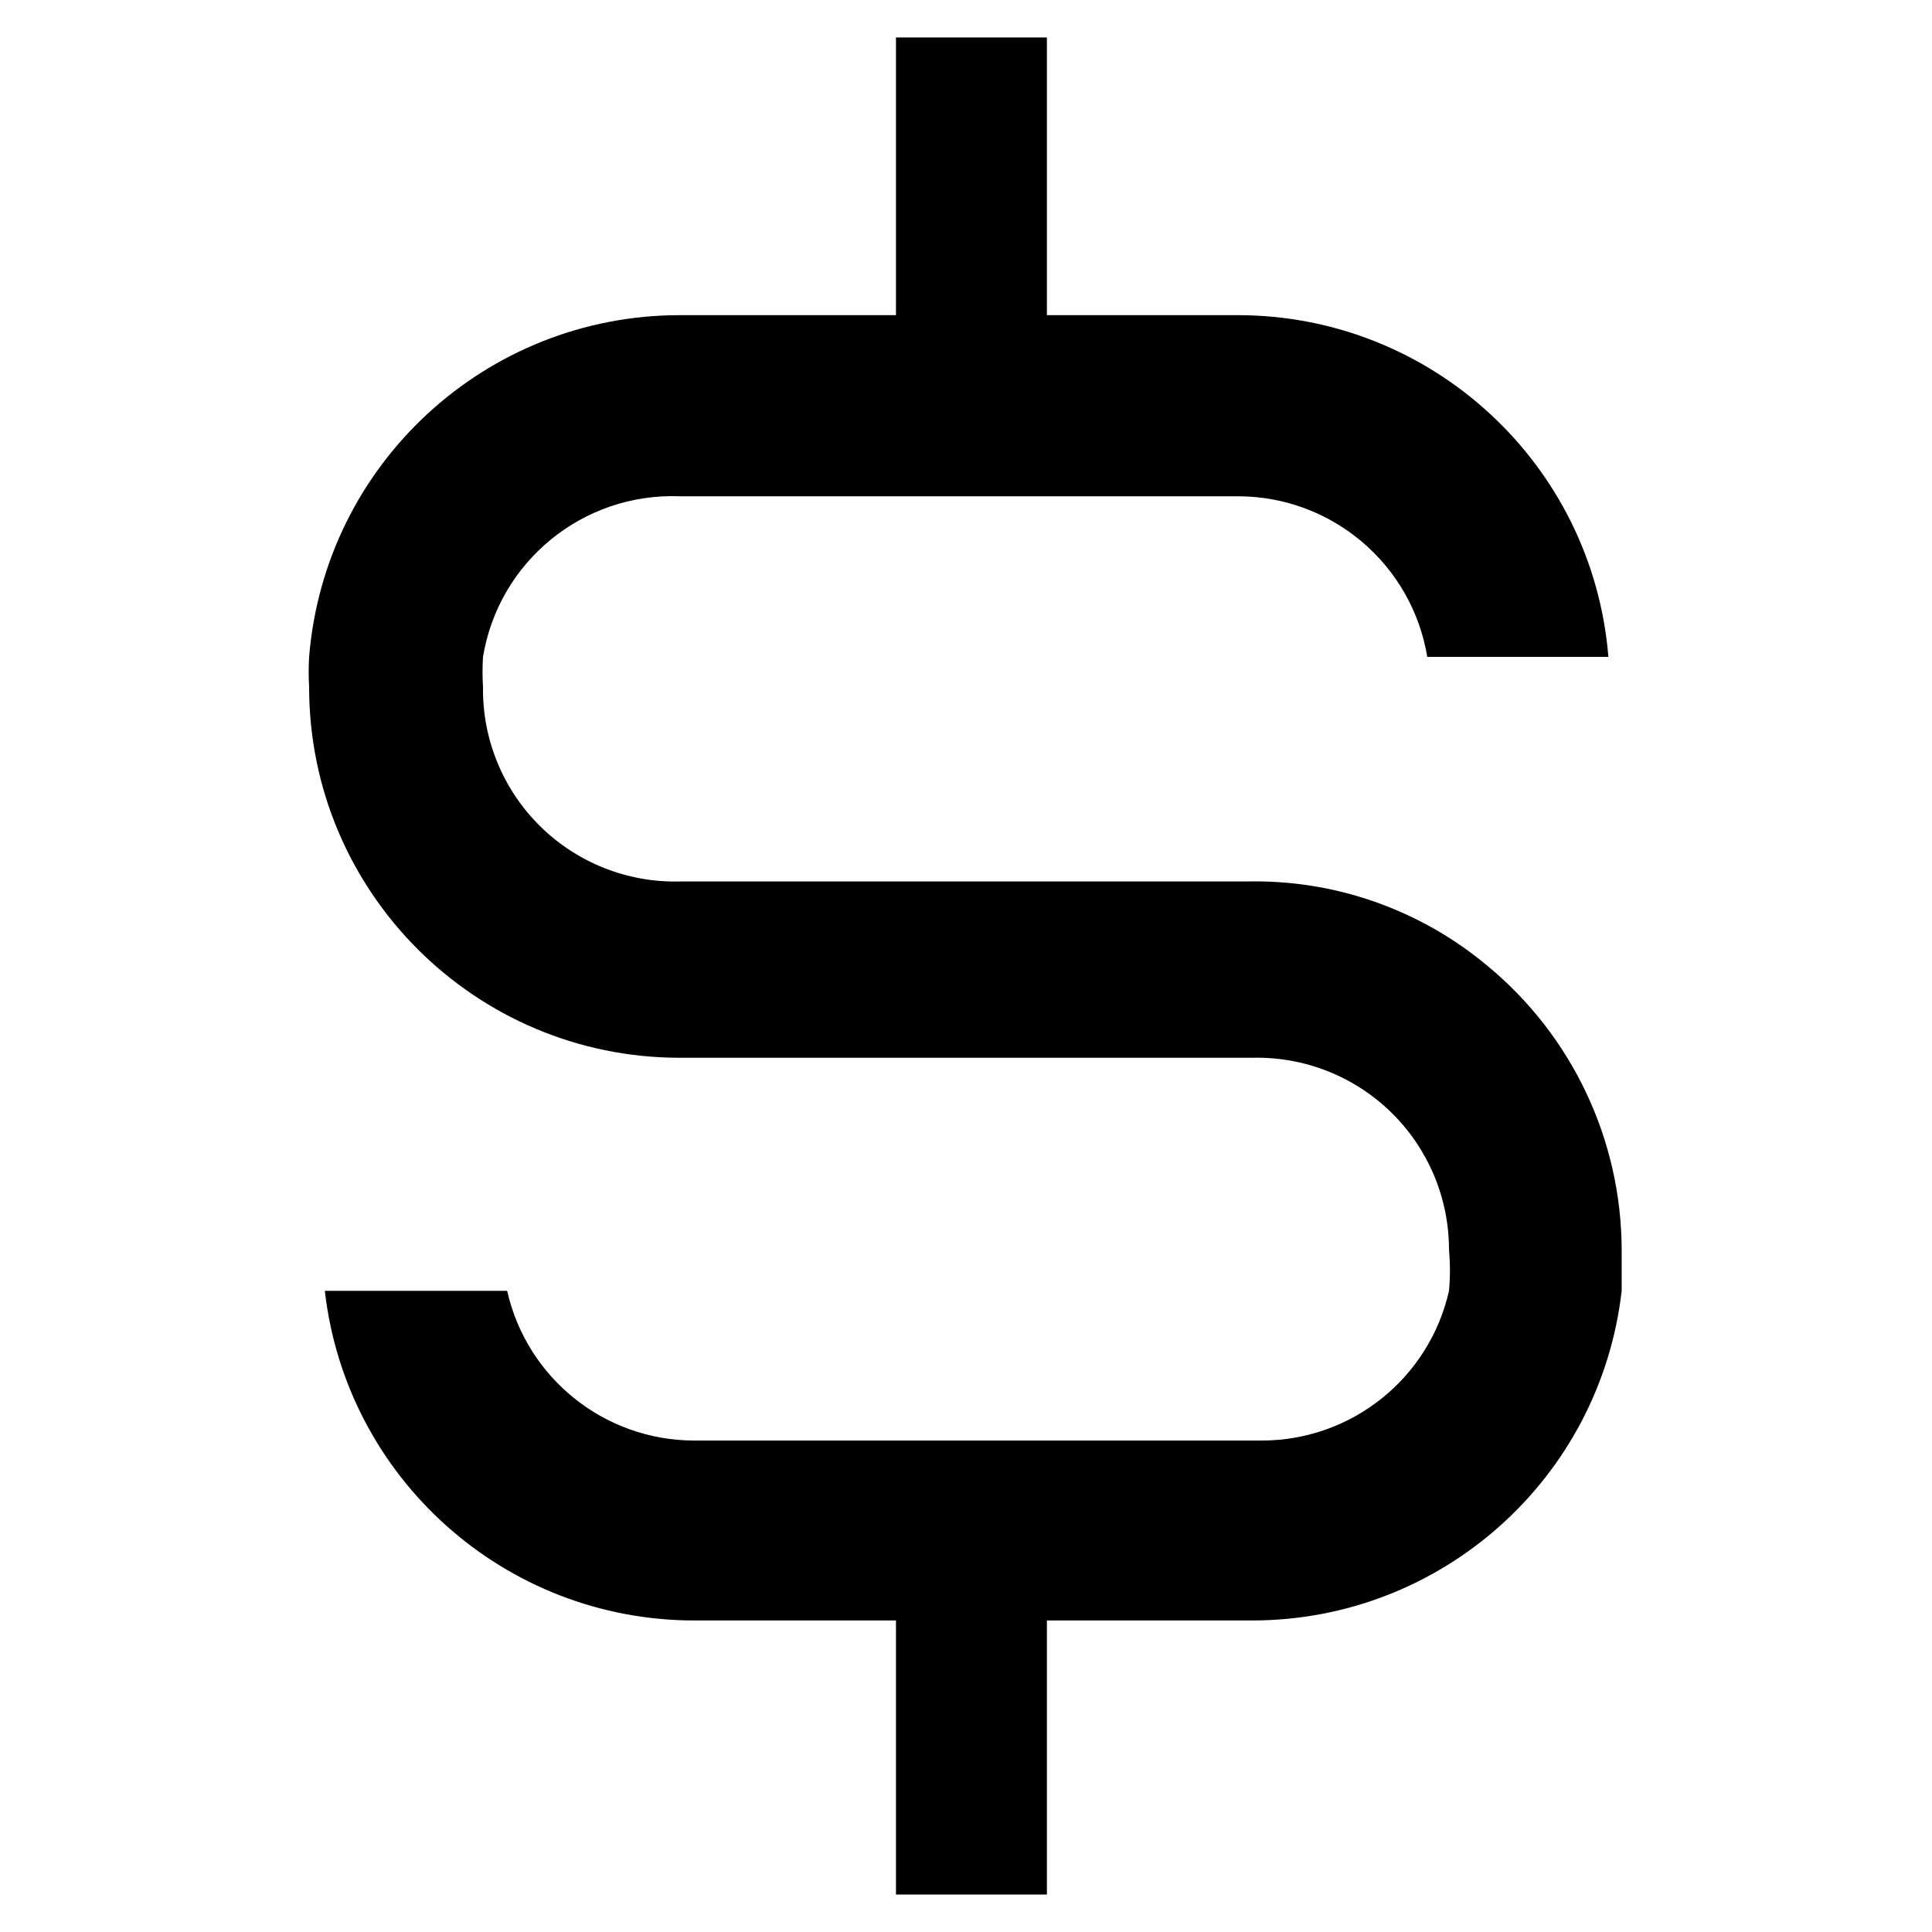
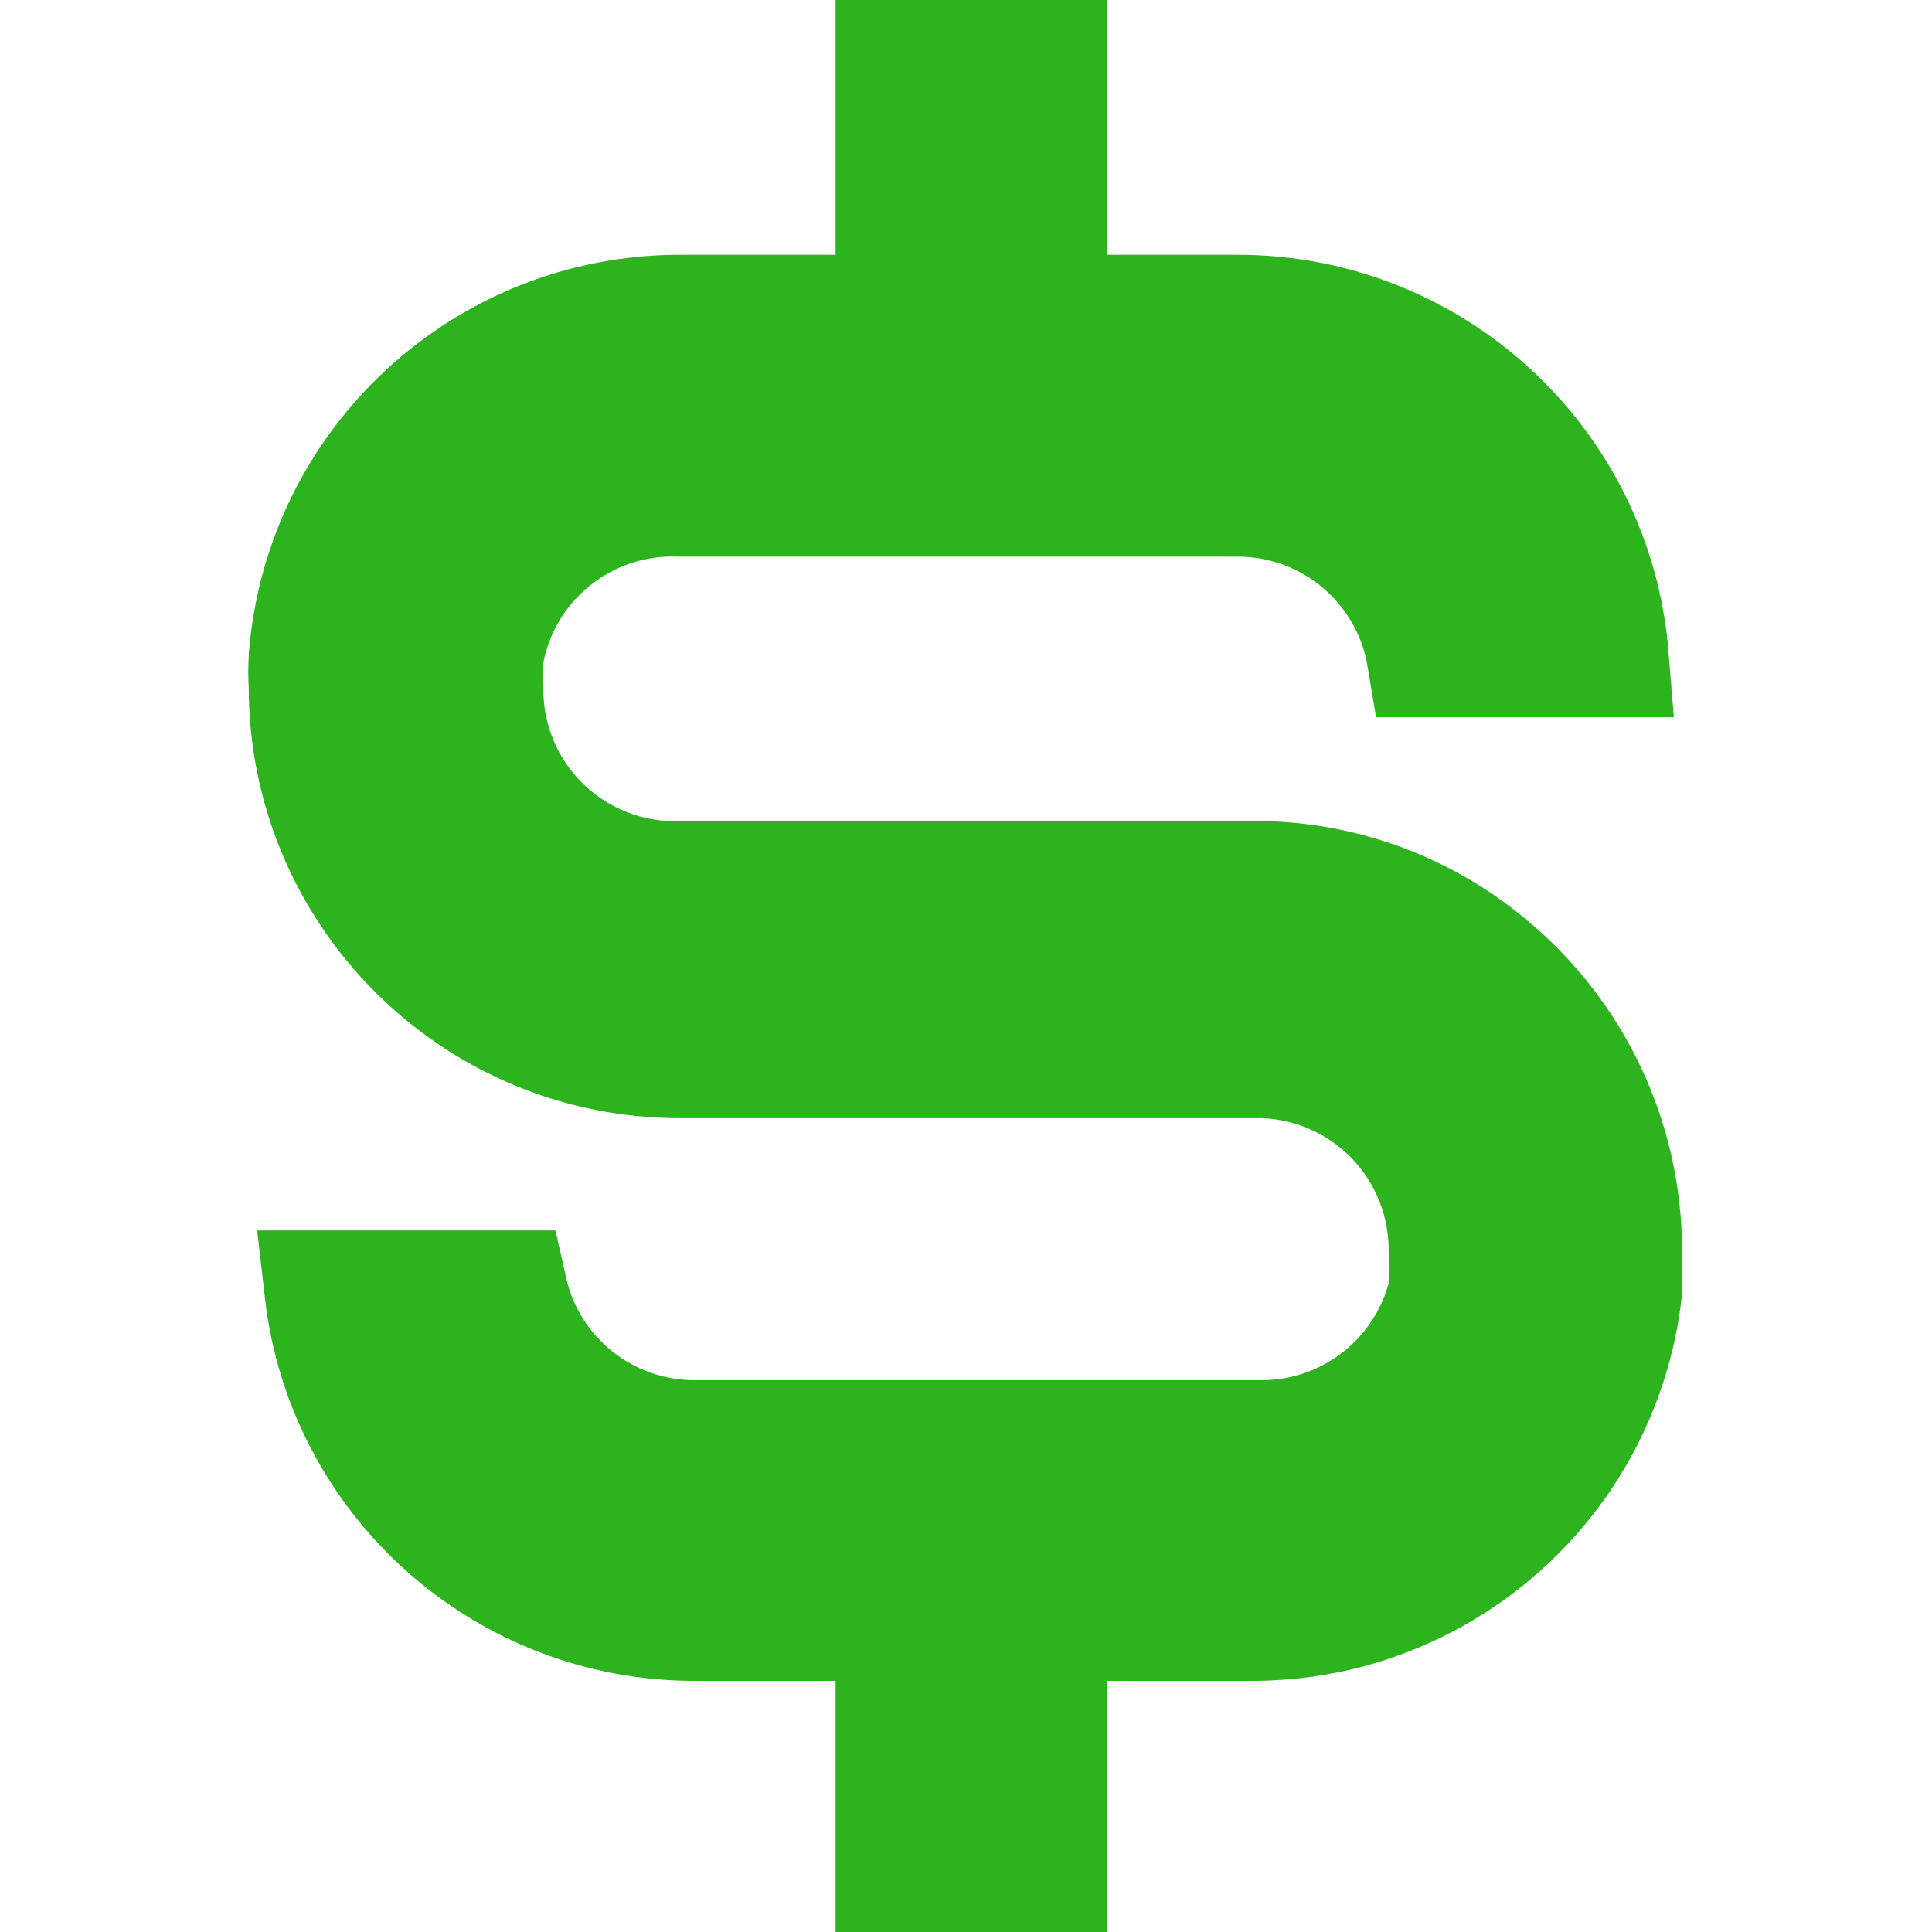
- <svg xmlns="http://www.w3.org/2000/svg" fill="#000000" width="800px" height="800px" viewBox="0 0 16 16">
+ <svg xmlns="http://www.w3.org/2000/svg" fill-opacity="1" stroke-width="1" stroke="#2cb31d" fill="#2cb31d" viewBox="0 0 16 16">
  <path d="M12.32 8a3 3 0 0 0-2-.7H5.63A1.59 1.59 0 0 1 4 5.69a2 2 0 0 1 0-.25 1.59 1.59 0 0 1 1.63-1.33h4.62a1.59 1.59 0 0 1 1.57 1.33h1.5a3.08 3.08 0 0 0-3.07-2.83H8.67V.31H7.42v2.3H5.63a3.08 3.08 0 0 0-3.07 2.83 2.09 2.09 0 0 0 0 .25 3.07 3.07 0 0 0 3.07 3.07h4.74A1.59 1.59 0 0 1 12 10.35a1.86 1.86 0 0 1 0 .34 1.59 1.59 0 0 1-1.55 1.24h-4.7a1.59 1.59 0 0 1-1.55-1.24H2.69a3.08 3.08 0 0 0 3.06 2.73h1.67v2.27h1.25v-2.27h1.7a3.08 3.08 0 0 0 3.06-2.73v-.34A3.06 3.06 0 0 0 12.32 8z" />
</svg>
